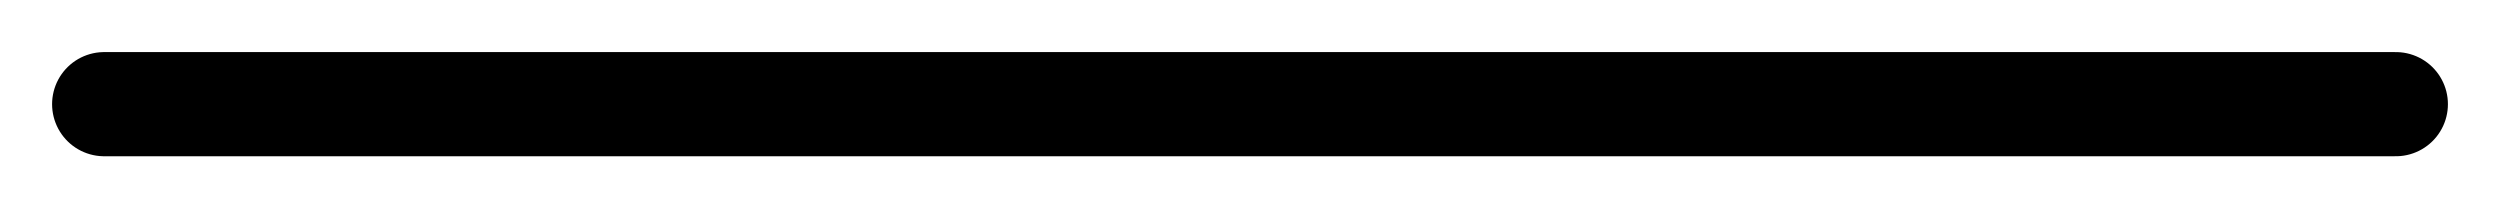
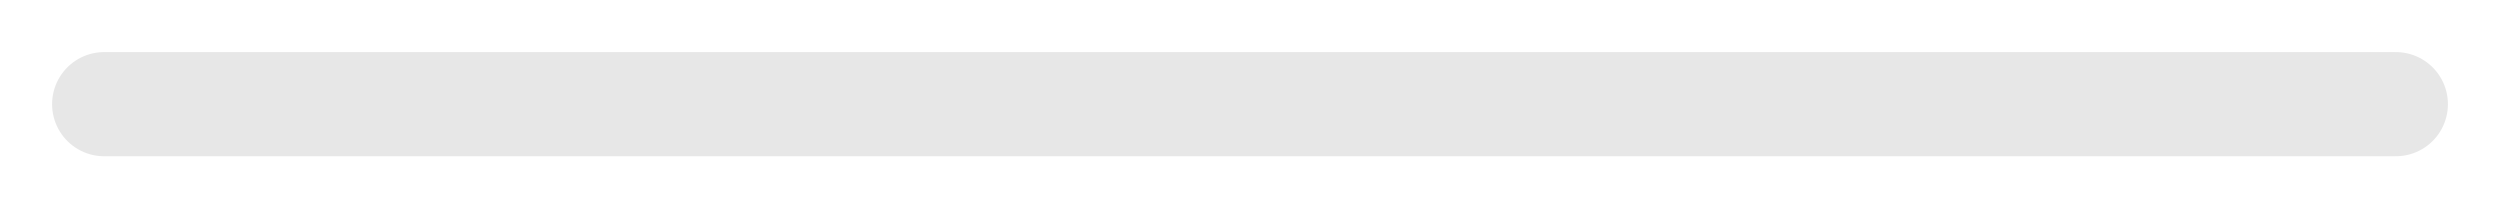
<svg xmlns="http://www.w3.org/2000/svg" width="120" height="10" viewBox="0 0 120 10" fill="none">
-   <path d="M5 5 H 60 H 115" stroke="#000000" stroke-linecap="round" stroke-linejoin="round" stroke-width="5" />
+   <path d="M5 5 H 60 H 115" stroke="#E7E7E7" stroke-linecap="round" stroke-linejoin="round" stroke-width="5" />
</svg>
